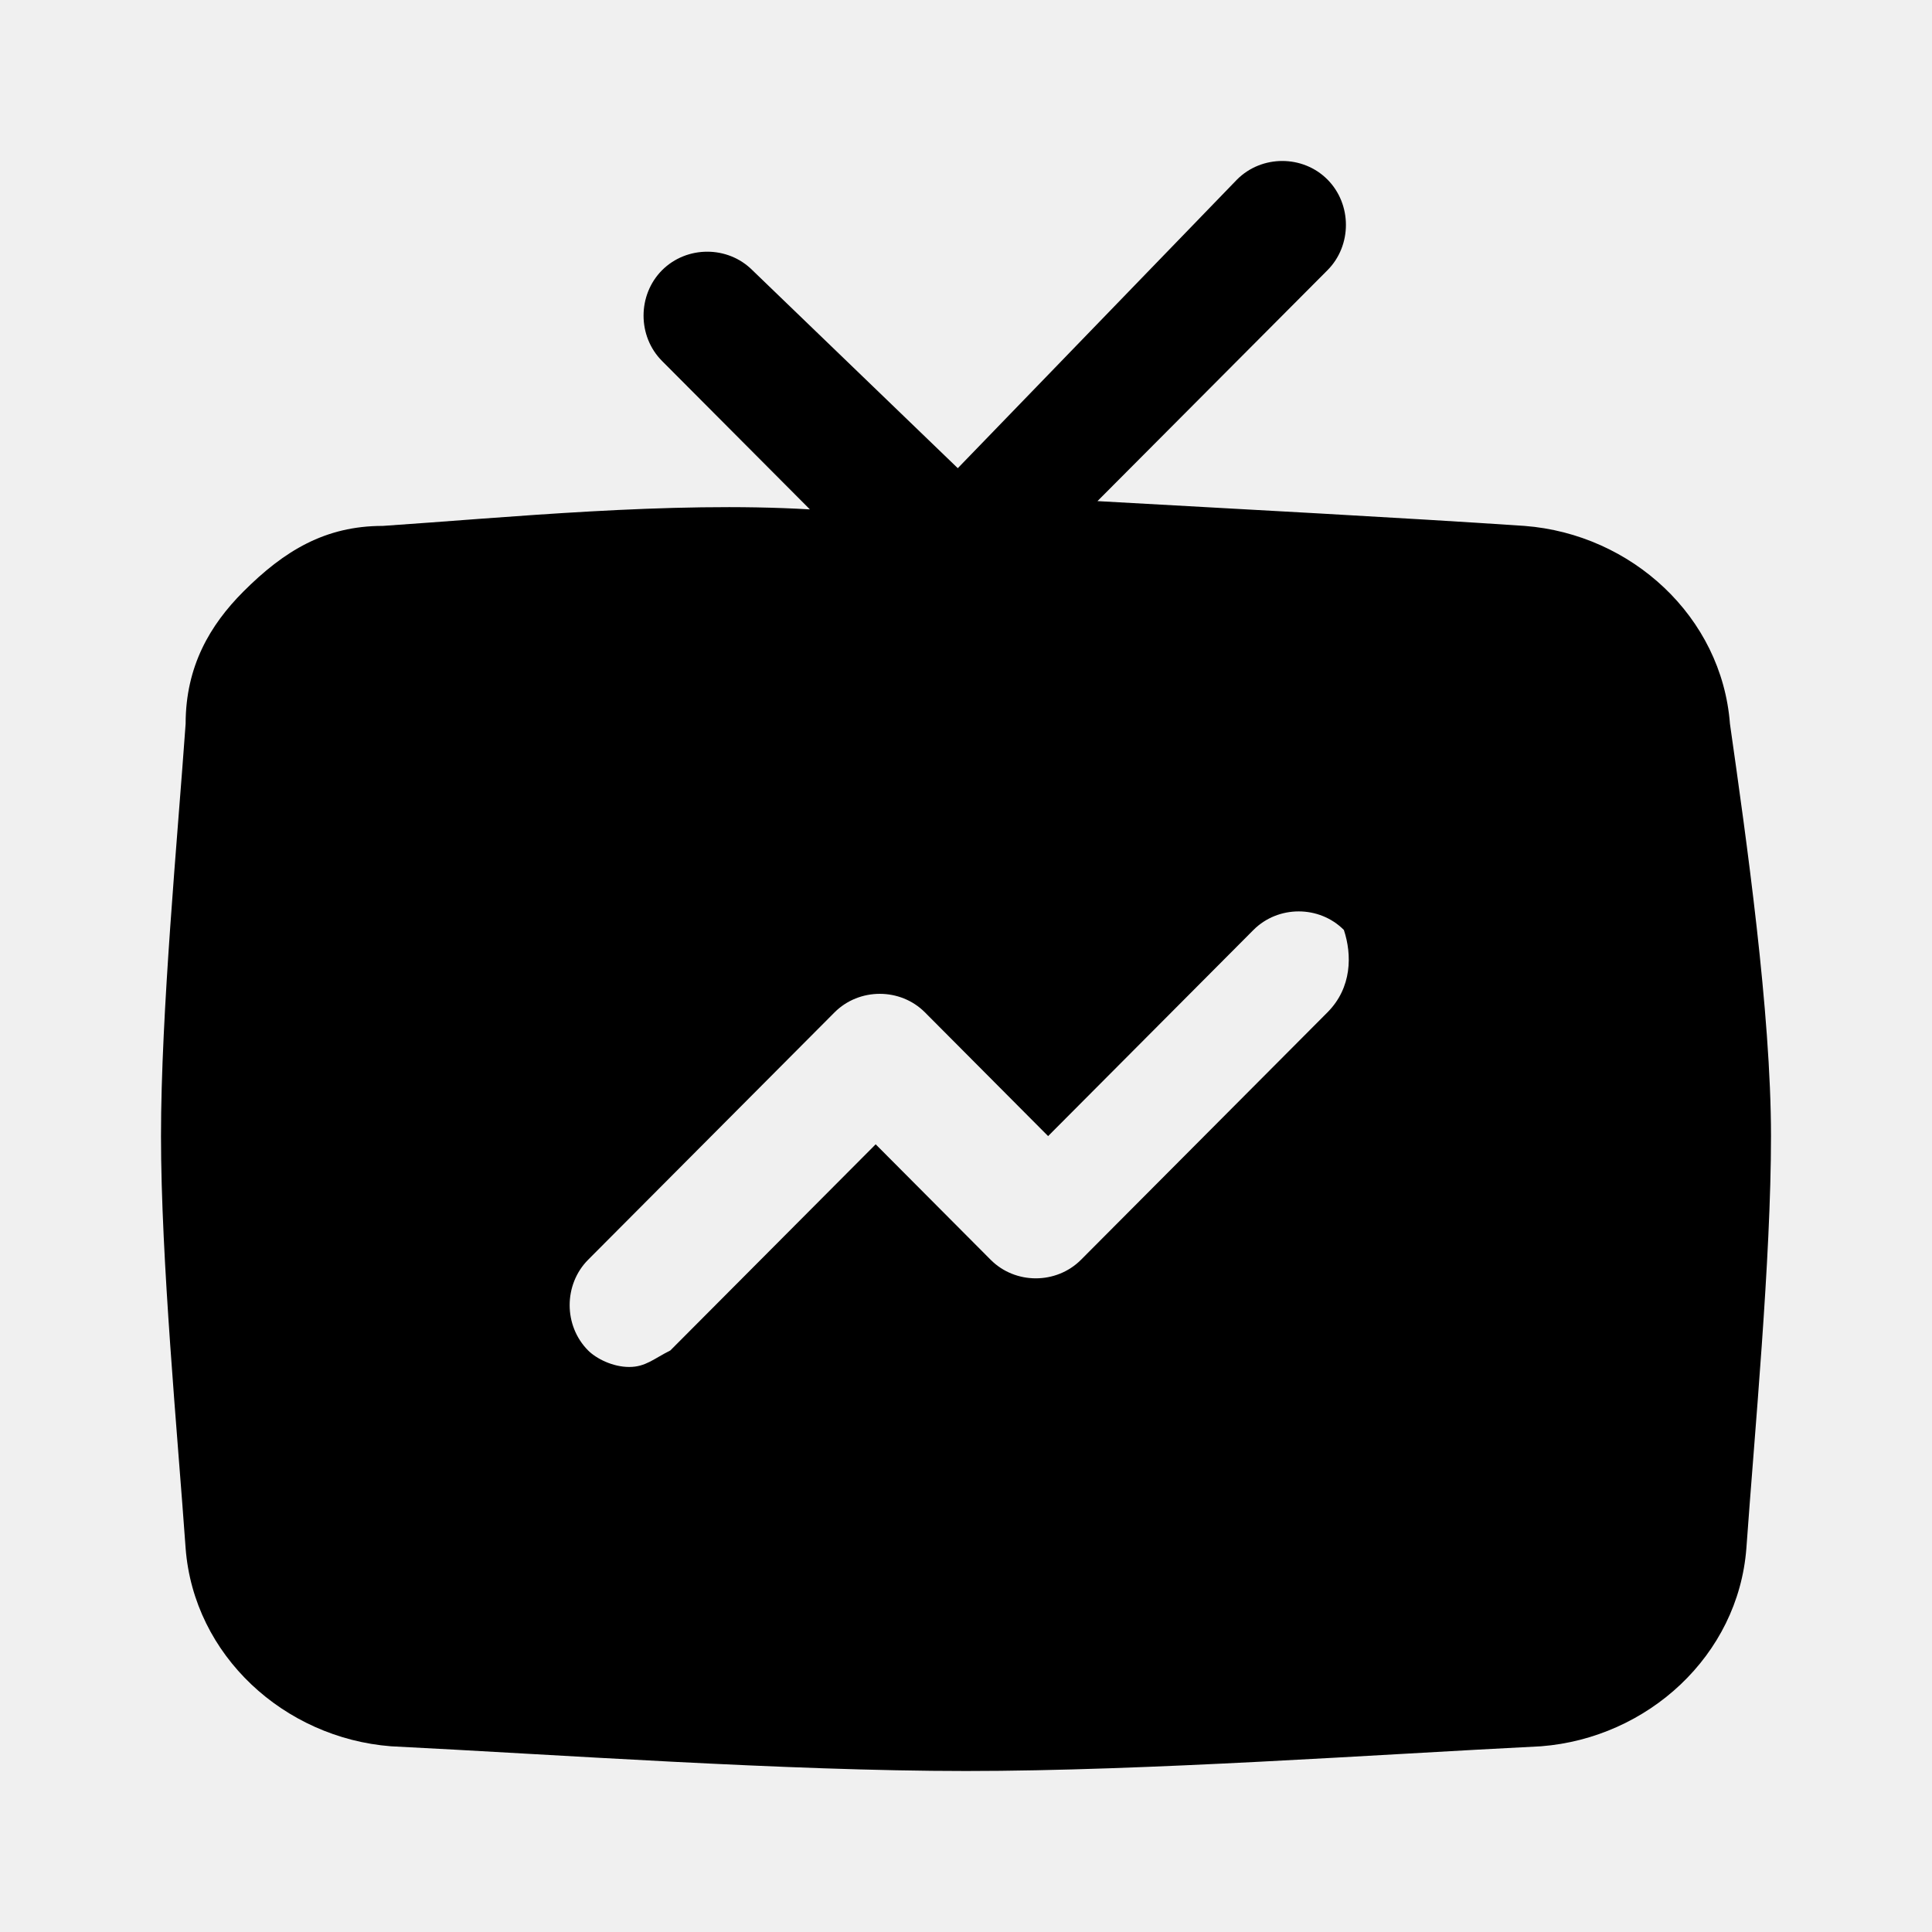
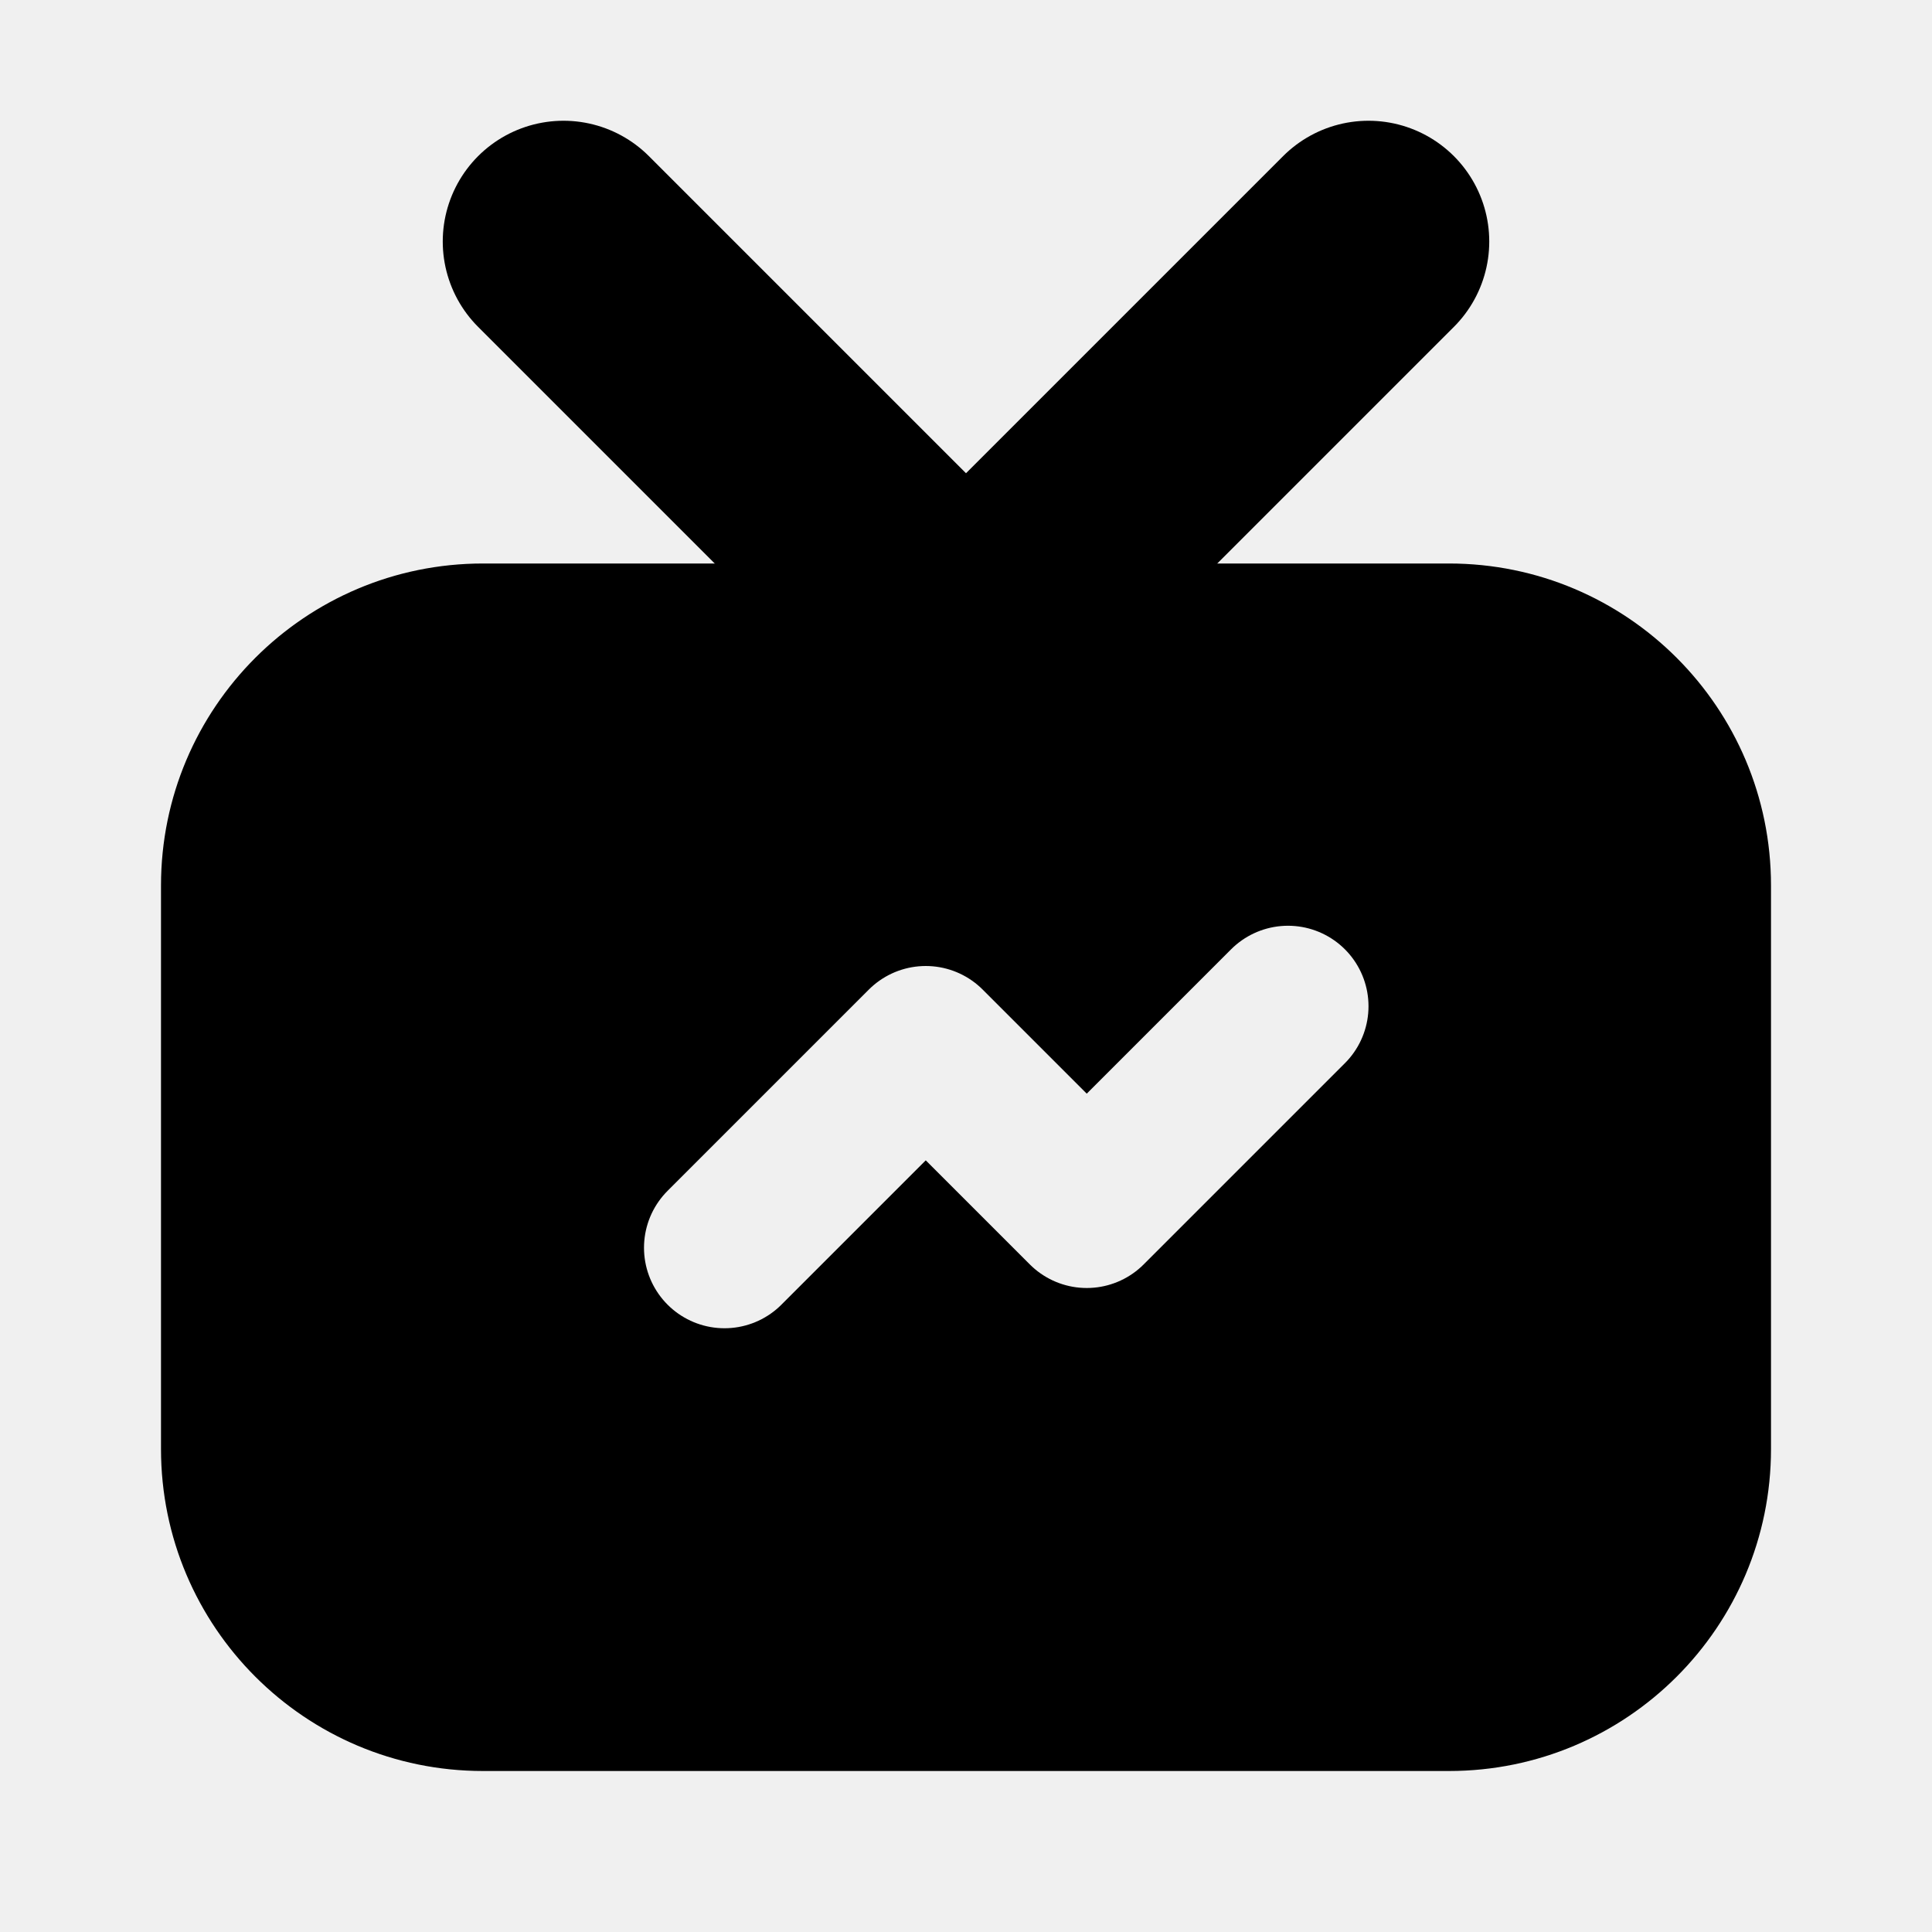
- <svg xmlns="http://www.w3.org/2000/svg" width="24" height="24" viewBox="0 0 24 24" fill="none">
-   <path d="M21.49 8.991C21.388 7.659 20.265 6.635 18.939 6.533C17.408 6.43 15.469 6.328 13.633 6.225L16.49 3.357C16.796 3.05 16.796 2.538 16.49 2.23C16.184 1.923 15.674 1.923 15.367 2.23L11.898 5.816L9.347 3.357C9.041 3.05 8.531 3.05 8.224 3.357C7.918 3.665 7.918 4.177 8.224 4.484L10.061 6.328C8.327 6.225 6.286 6.43 4.755 6.533C4.041 6.533 3.531 6.84 3.02 7.352C2.612 7.762 2.306 8.274 2.306 8.991C2.204 10.425 2 12.576 2 14.113C2 15.649 2.204 17.8 2.306 19.234C2.408 20.566 3.531 21.59 4.857 21.693C6.898 21.795 9.755 22 12 22C14.245 22 17.102 21.795 19.143 21.693C20.469 21.59 21.592 20.566 21.694 19.234C21.796 17.8 22 15.649 22 14.113C22 12.576 21.694 10.425 21.49 8.991ZM16.49 12.576L13.429 15.649C13.122 15.957 12.612 15.957 12.306 15.649L10.878 14.215L8.327 16.776C8.122 16.878 8.02 16.981 7.816 16.981C7.612 16.981 7.408 16.878 7.306 16.776C7 16.469 7 15.957 7.306 15.649L10.367 12.576C10.674 12.269 11.184 12.269 11.49 12.576L13.02 14.113L15.571 11.552C15.878 11.245 16.388 11.245 16.694 11.552C16.796 11.859 16.796 12.269 16.49 12.576Z" fill="currentColor" />
+ <svg xmlns="http://www.w3.org/2000/svg" width="64" height="64" viewBox="0 0 24 24" fill="none">
+   <mask id="tv-mask-black">
+     <rect width="24" height="24" fill="white" />
+     <path d="M9 15.5L11.5 13L13.5 15L16 12.5" stroke="black" stroke-width="2" stroke-linecap="round" stroke-linejoin="round" />
+   </mask>
+   <g mask="url(#tv-mask-black)">
+     <path d="M17 3L12 8L7 3" stroke="black" stroke-width="3" stroke-linecap="round" stroke-linejoin="round" />
+     <rect x="2" y="7" width="20" height="15" rx="4" fill="black" />
+   </g>
</svg>
